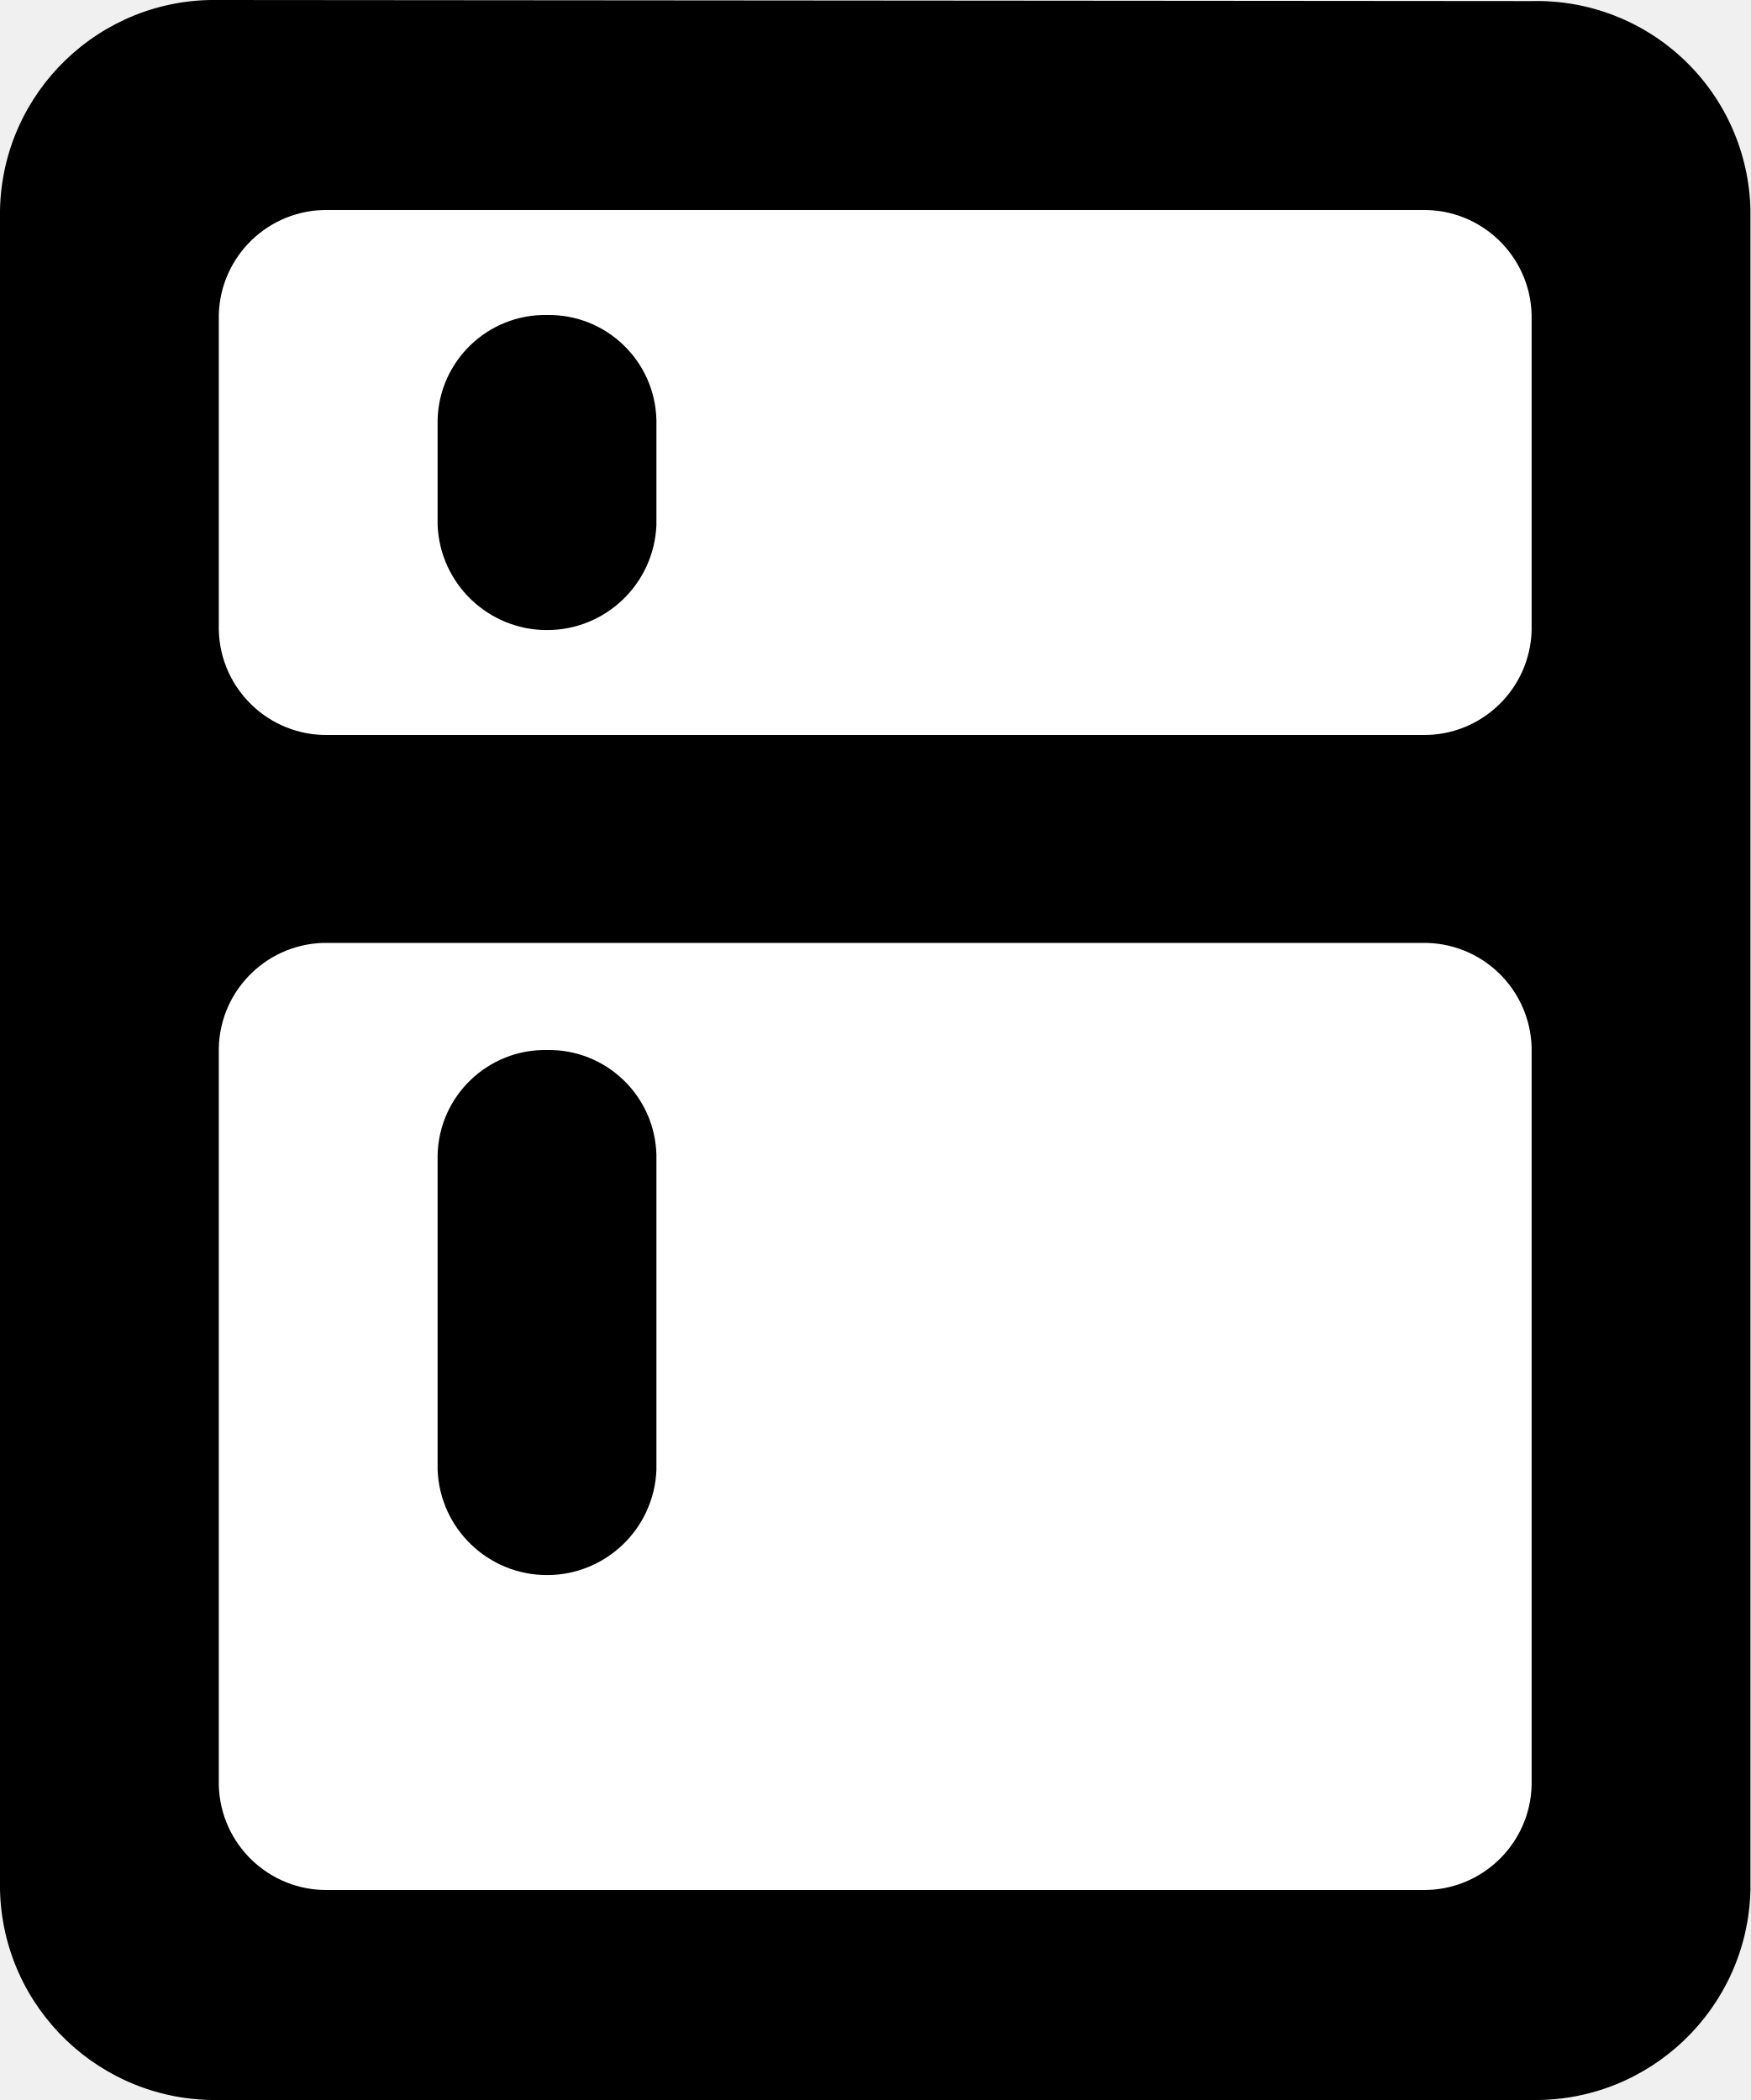
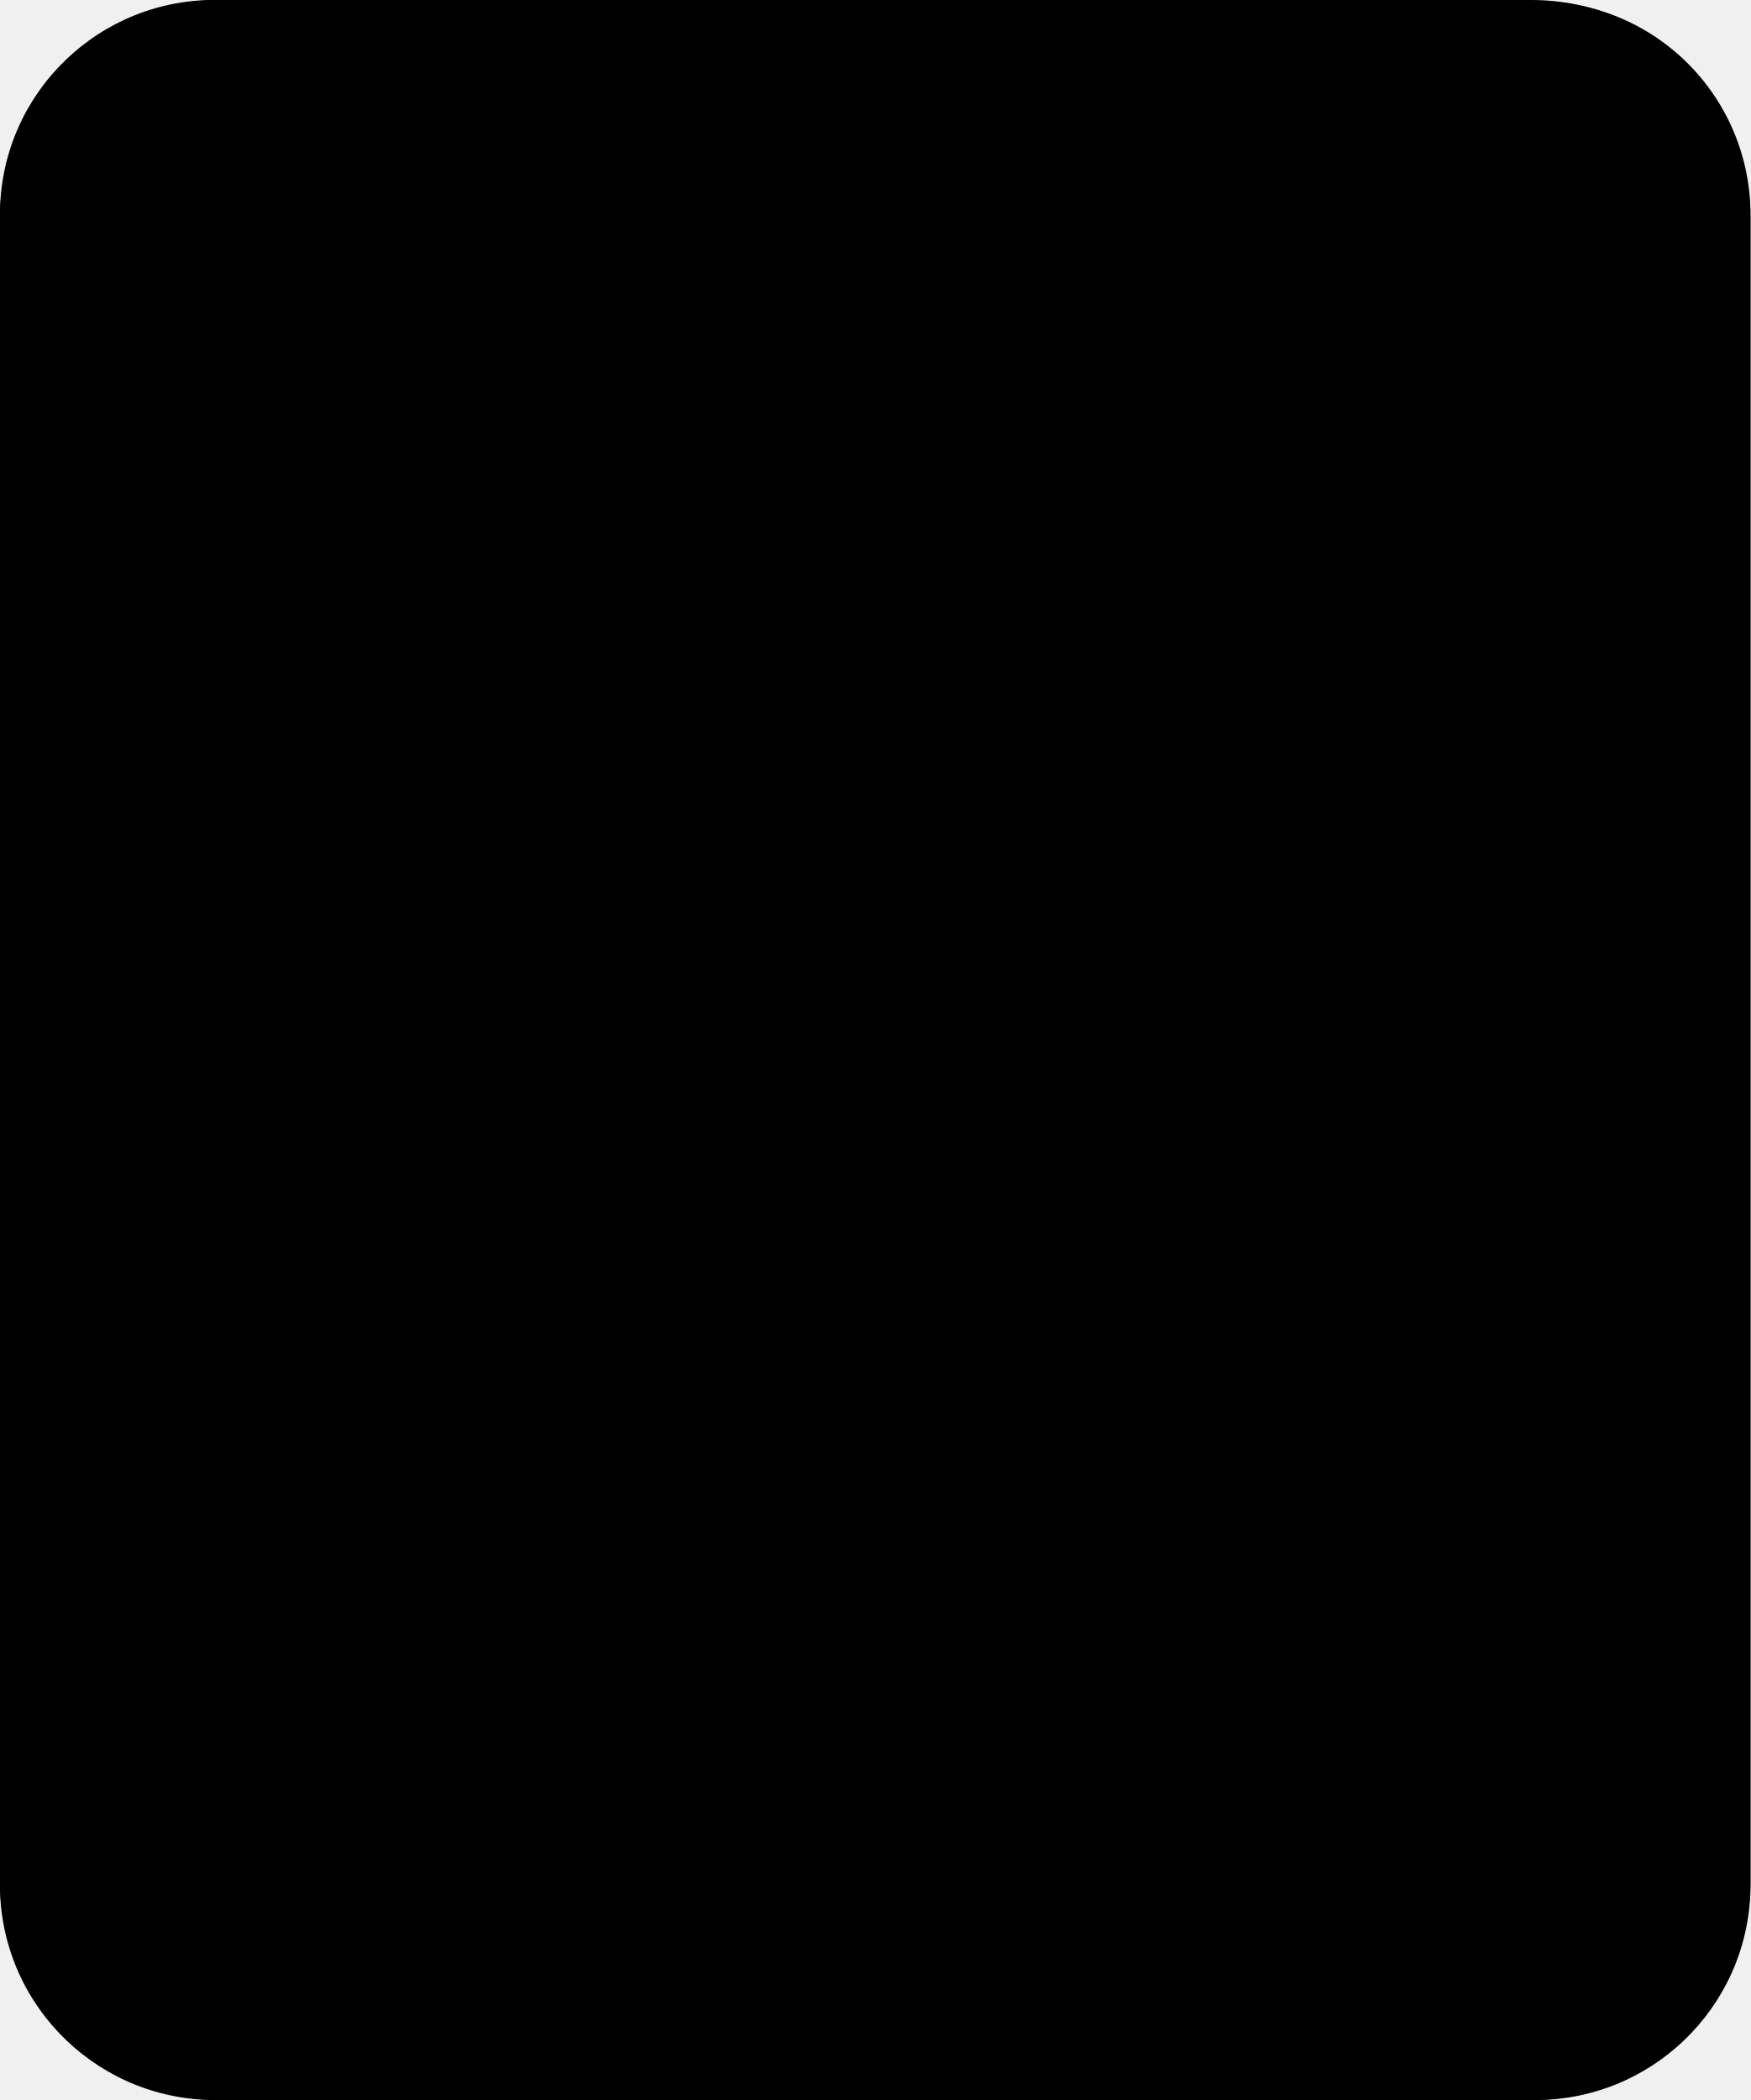
<svg width="20" height="24" viewBox="0 0 20 24">
  <g transform="translate(-620 -960)">
-     <rect width="20" height="24" rx="2.5" transform="translate(620 960)" fill="#fff" />
+     <rect width="20" height="24" rx="2.5" transform="translate(620 960)" />
    <path d="M21.5,2.012,6.5,2A2.451,2.451,0,0,0,4,4.4V23.6A2.459,2.459,0,0,0,6.5,26h15A2.459,2.459,0,0,0,24,23.6V4.4A2.441,2.441,0,0,0,21.5,2.012ZM20.25,23.6H7.75A1.229,1.229,0,0,1,6.5,22.4V13.976a1.229,1.229,0,0,1,1.25-1.2h12.5a1.229,1.229,0,0,1,1.25,1.2V22.4A1.229,1.229,0,0,1,20.25,23.6Zm0-13.2H7.75A1.229,1.229,0,0,1,6.5,9.2V5.6A1.229,1.229,0,0,1,7.75,4.4h12.5A1.229,1.229,0,0,1,21.5,5.6V9.2A1.229,1.229,0,0,1,20.25,10.4Zm-10-4.8A1.229,1.229,0,0,1,11.5,6.8V8A1.251,1.251,0,0,1,9,8V6.8A1.229,1.229,0,0,1,10.25,5.6Zm0,8.4a1.229,1.229,0,0,1,1.25,1.2v3.6a1.251,1.251,0,0,1-2.5,0V15.2A1.229,1.229,0,0,1,10.25,14Z" transform="translate(616 958)" fill="#000" />
  </g>
</svg>
